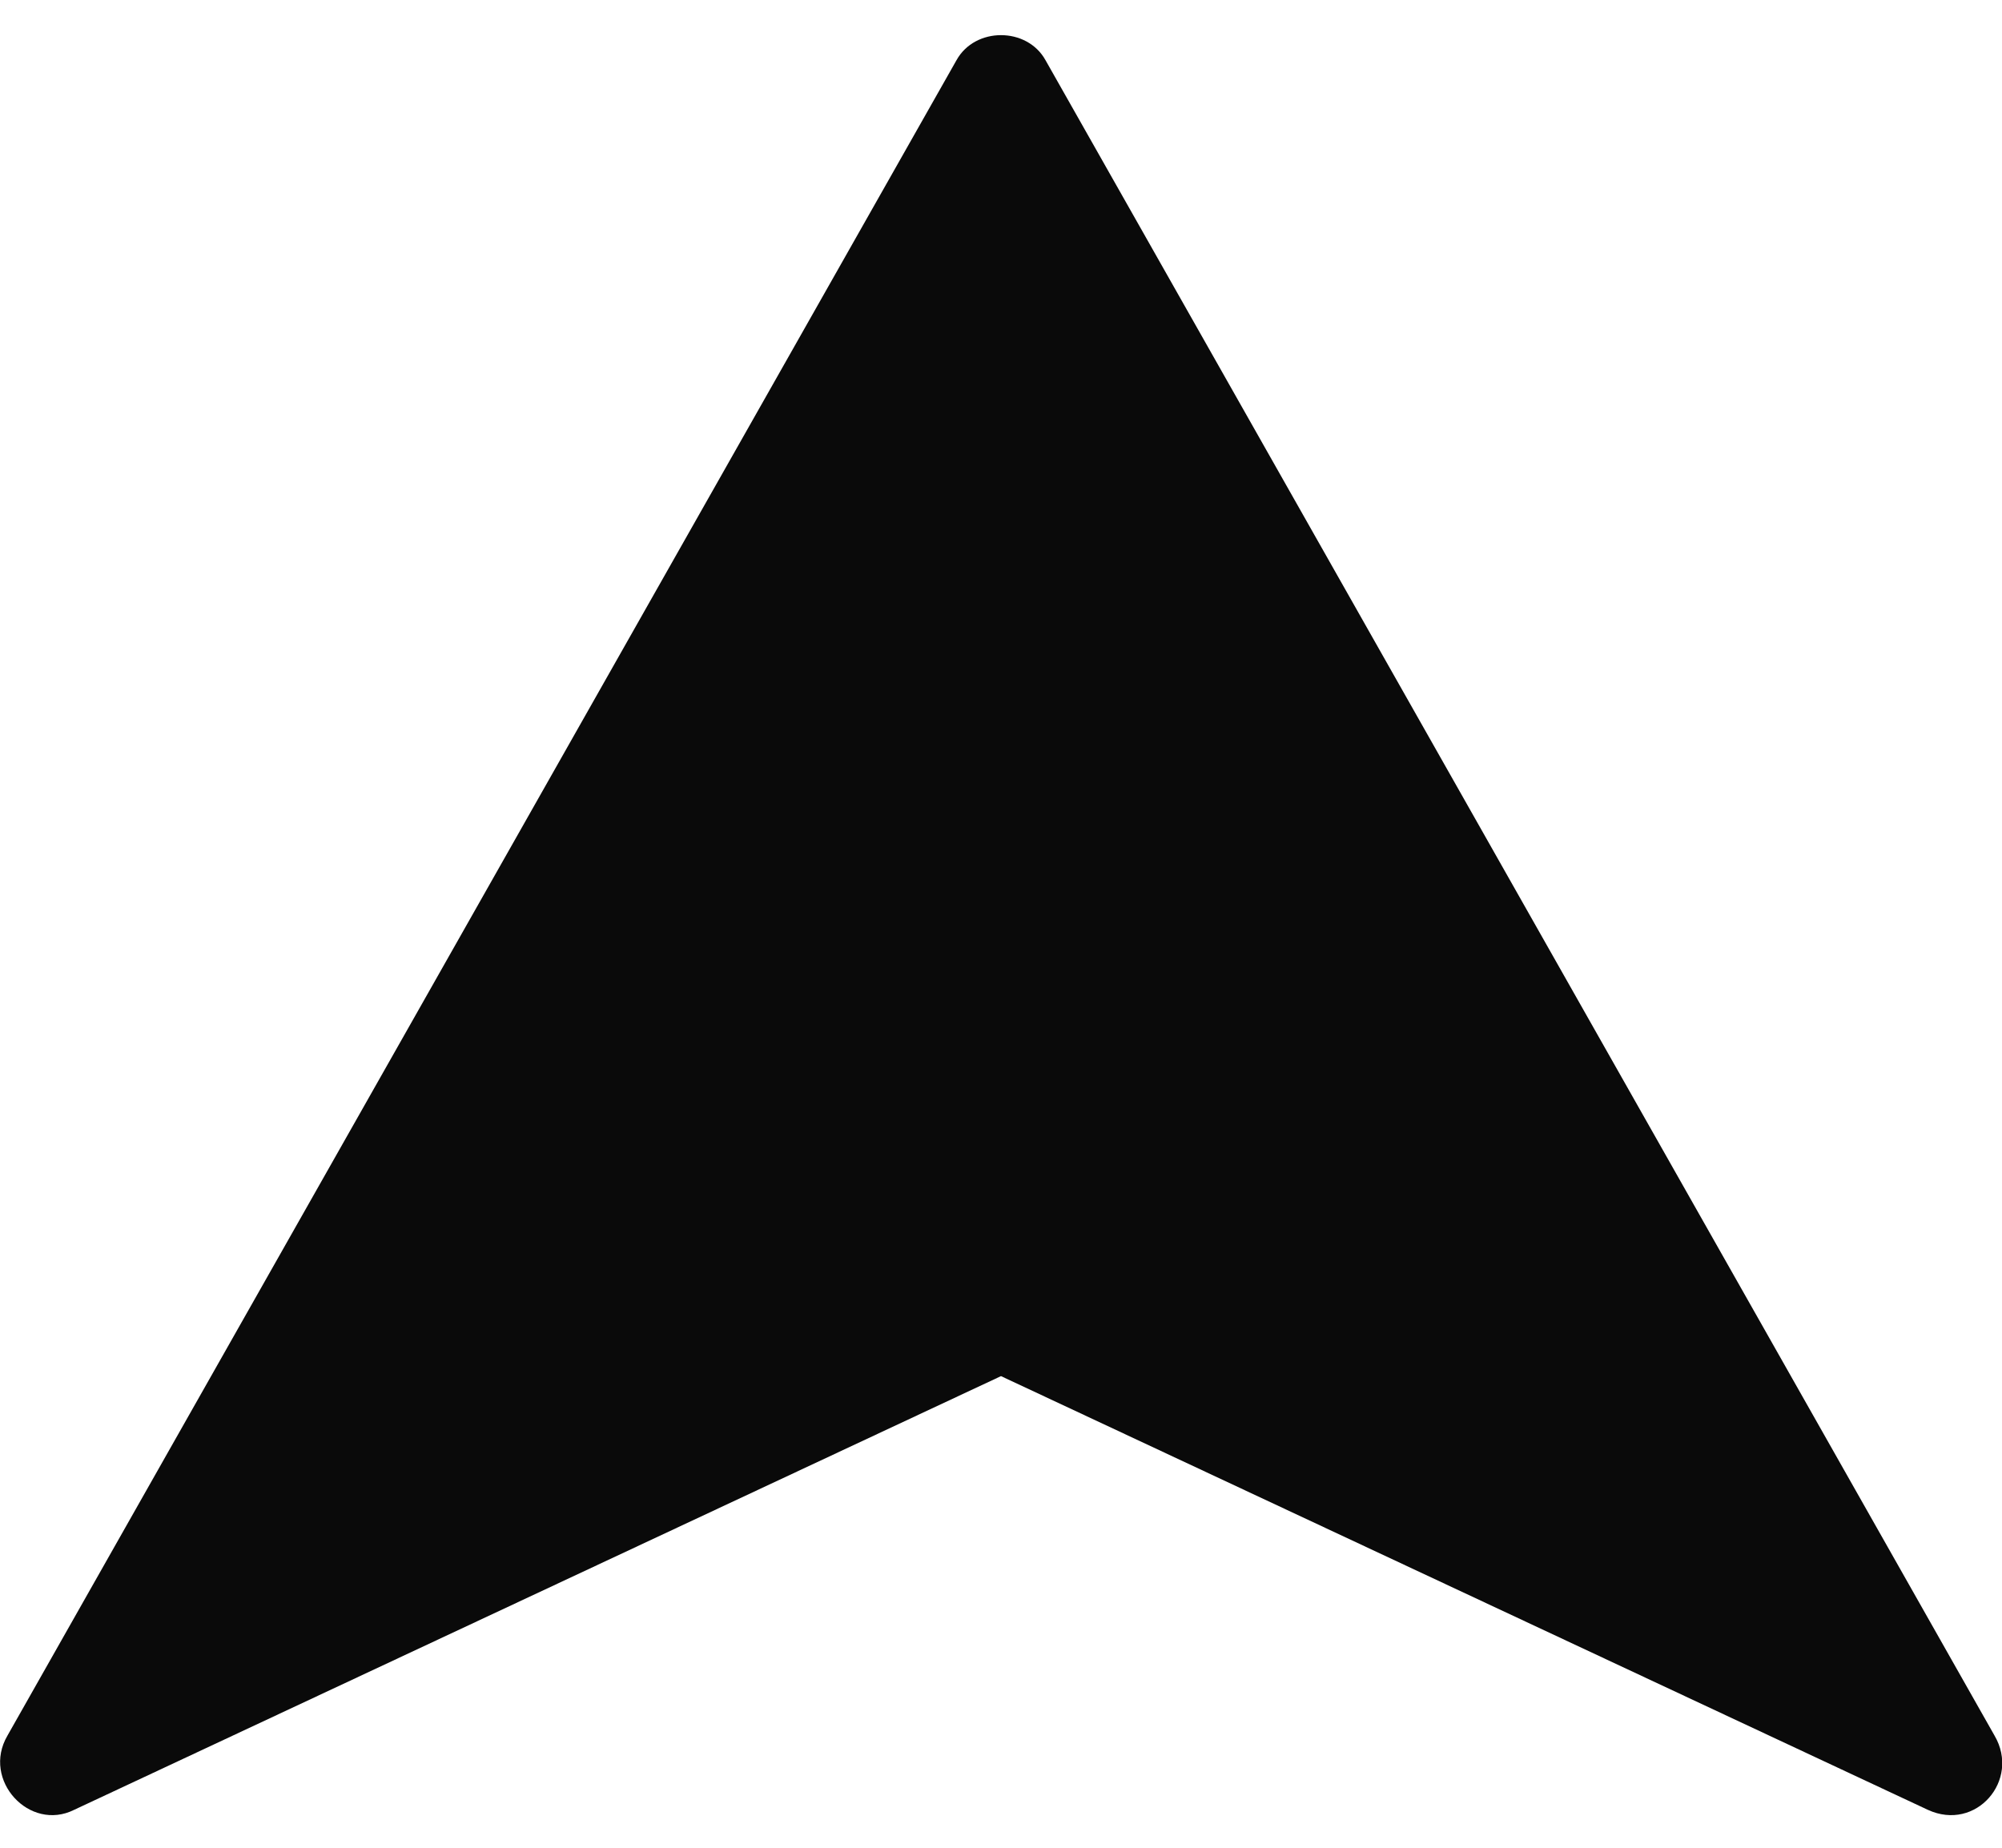
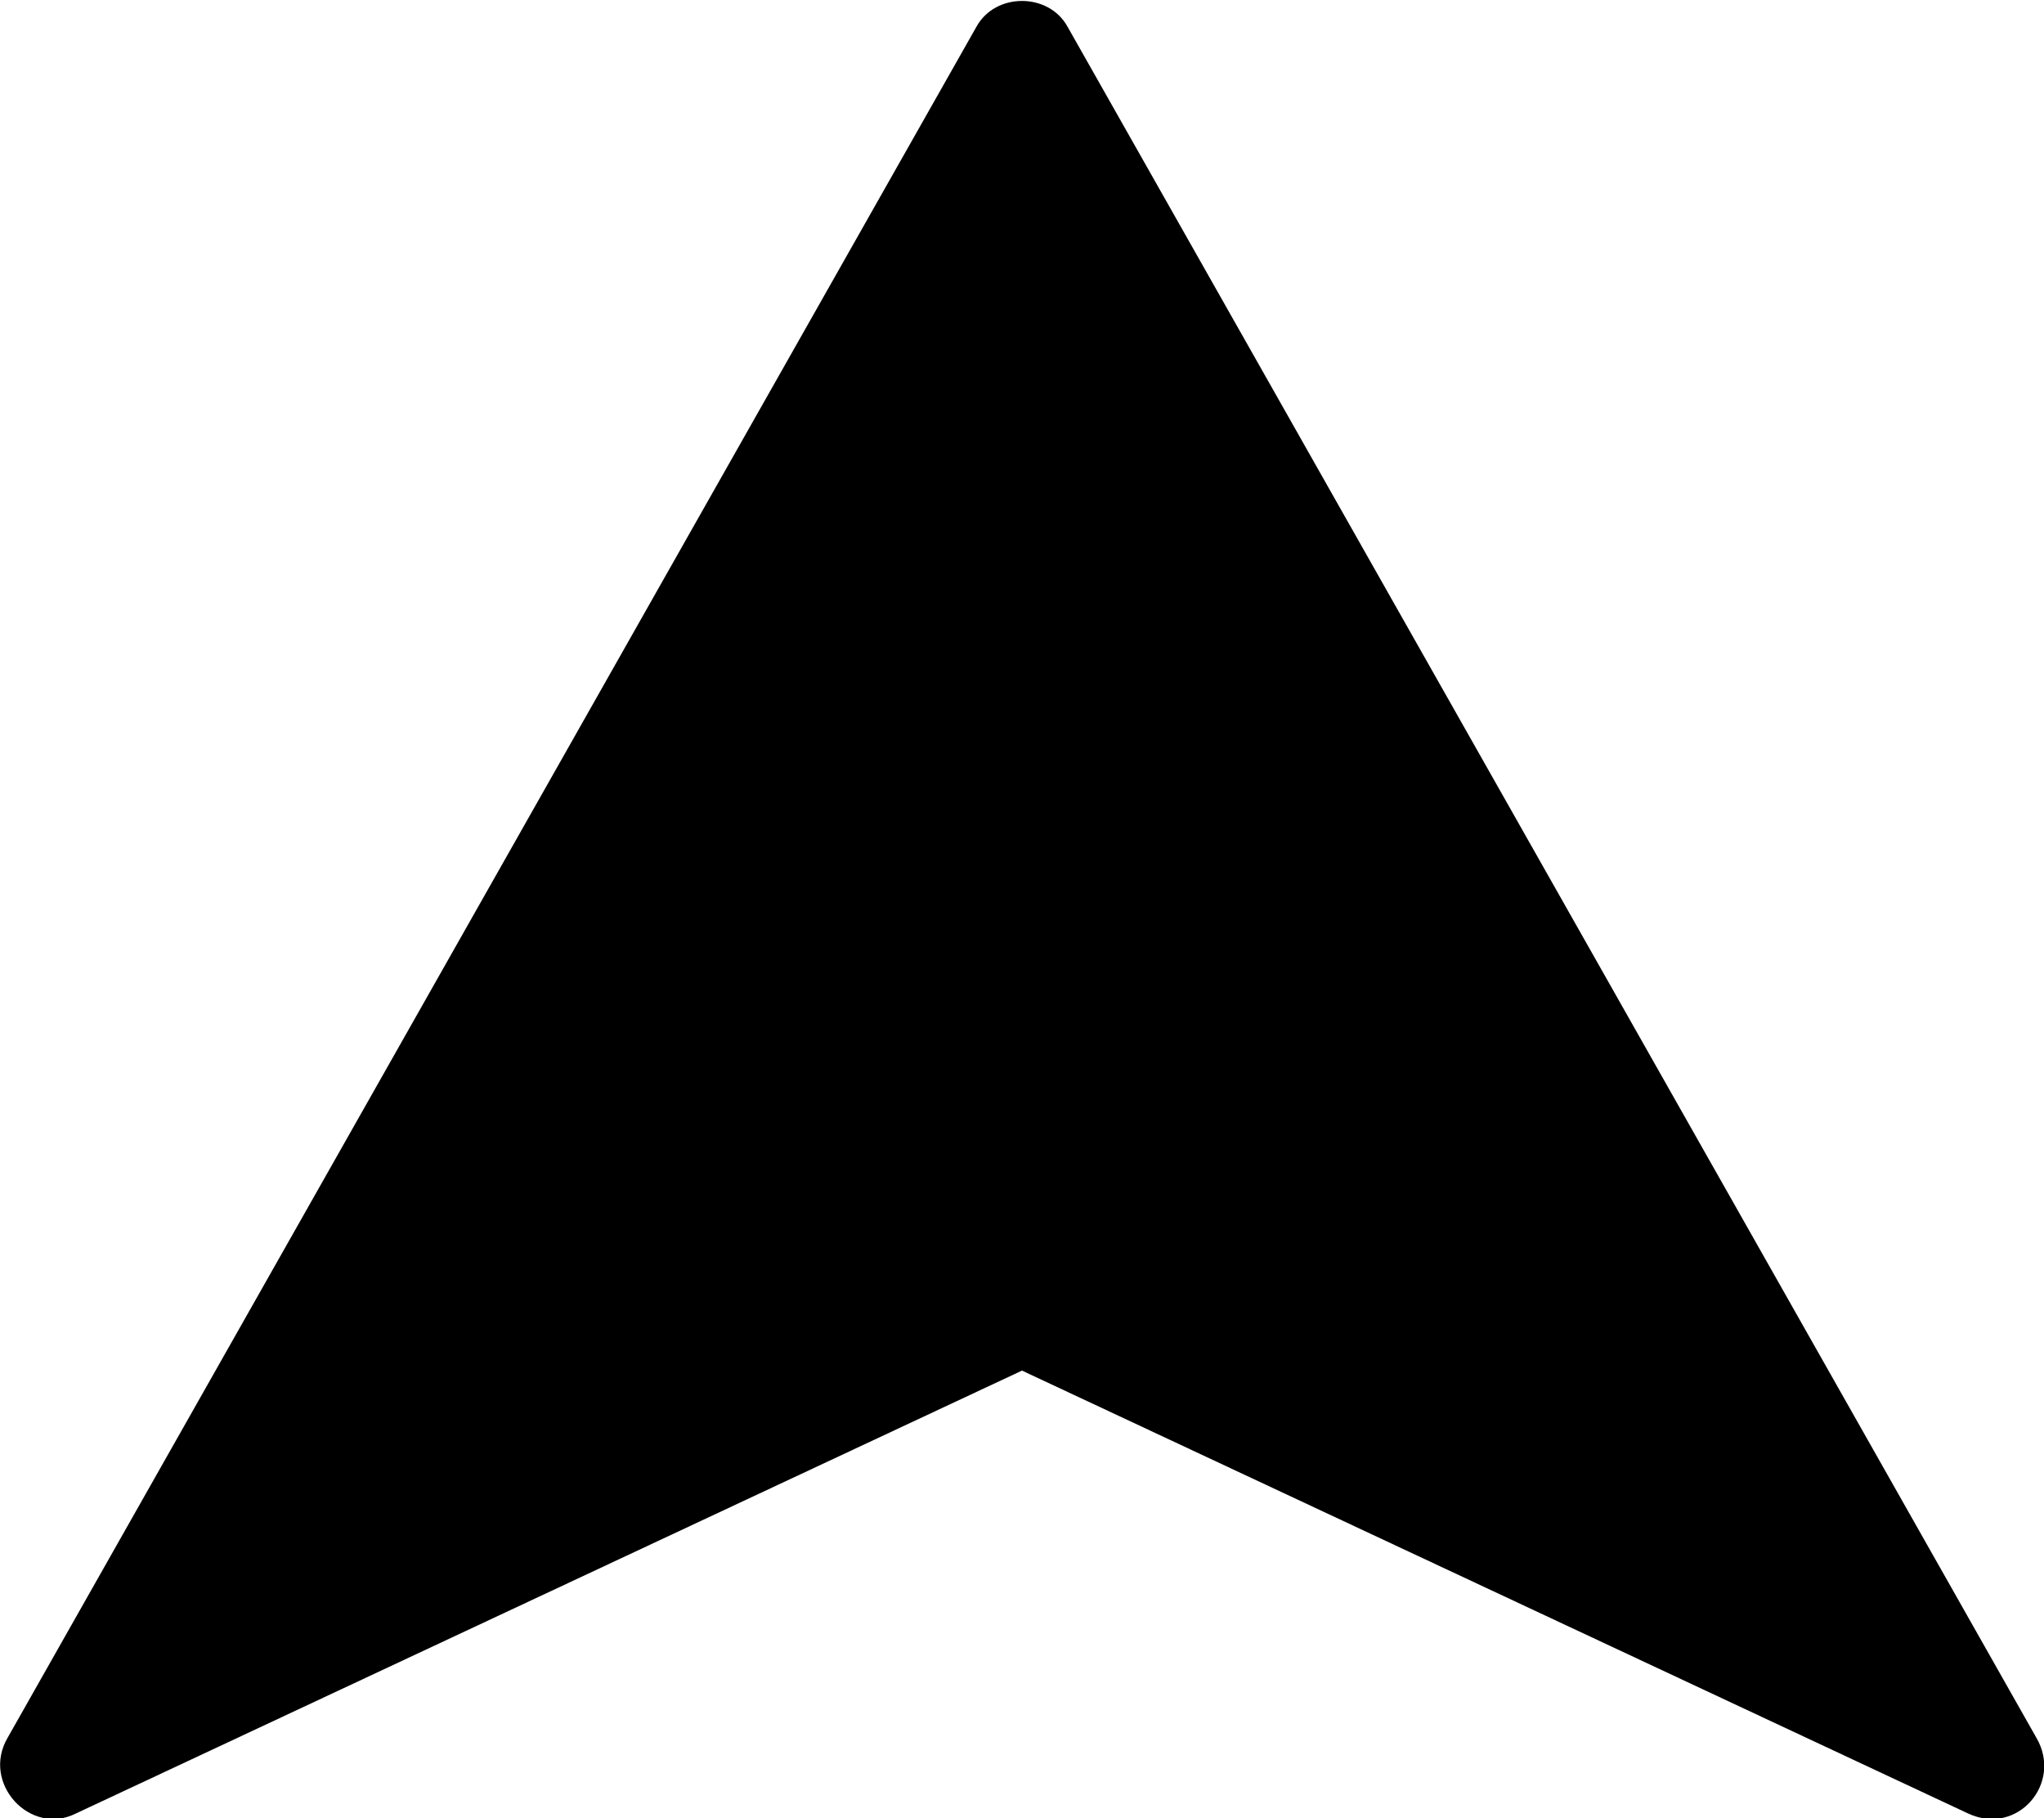
- <svg xmlns="http://www.w3.org/2000/svg" version="1.1" preserveAspectRatio="xMidYMid meet" viewBox="0 0 54 48" class="ng-element" data-id="4b67118d858349f5b96afc2e8aeca485" style="overflow: visible; width: 13px; height: 12px; filter: none;">
-   <style type="text/css">
- 	.st0_1525343976296{fill:#0A0A0A;}
- </style>
-   <path class="st0_1525343976296" d="M25.8,0.7L0.2,45.9c-0.7,1.2,0.6,2.6,1.8,2l25-11.7l0,0l0,0l25,11.7c1.3,0.6,2.5-0.8,1.8-2L28.2,0.7  C27.7-0.2,26.3-0.2,25.8,0.7z" vector-effect="non-scaling-stroke" />
+ <svg xmlns="http://www.w3.org/2000/svg" version="1.1" id="Layer_1" x="0px" y="0px" viewBox="0 0 54 48" style="enable-background:new 0 0 54 48;" xml:space="preserve">
+   <path vector-effect="non-scaling-stroke" d="M25.8,0.7L0.2,45.9c-0.7,1.2,0.6,2.6,1.8,2l25-11.7l0,0l0,0l25,11.7  c1.3,0.6,2.5-0.8,1.8-2L28.2,0.7C27.7-0.2,26.3-0.2,25.8,0.7z" />
</svg>
